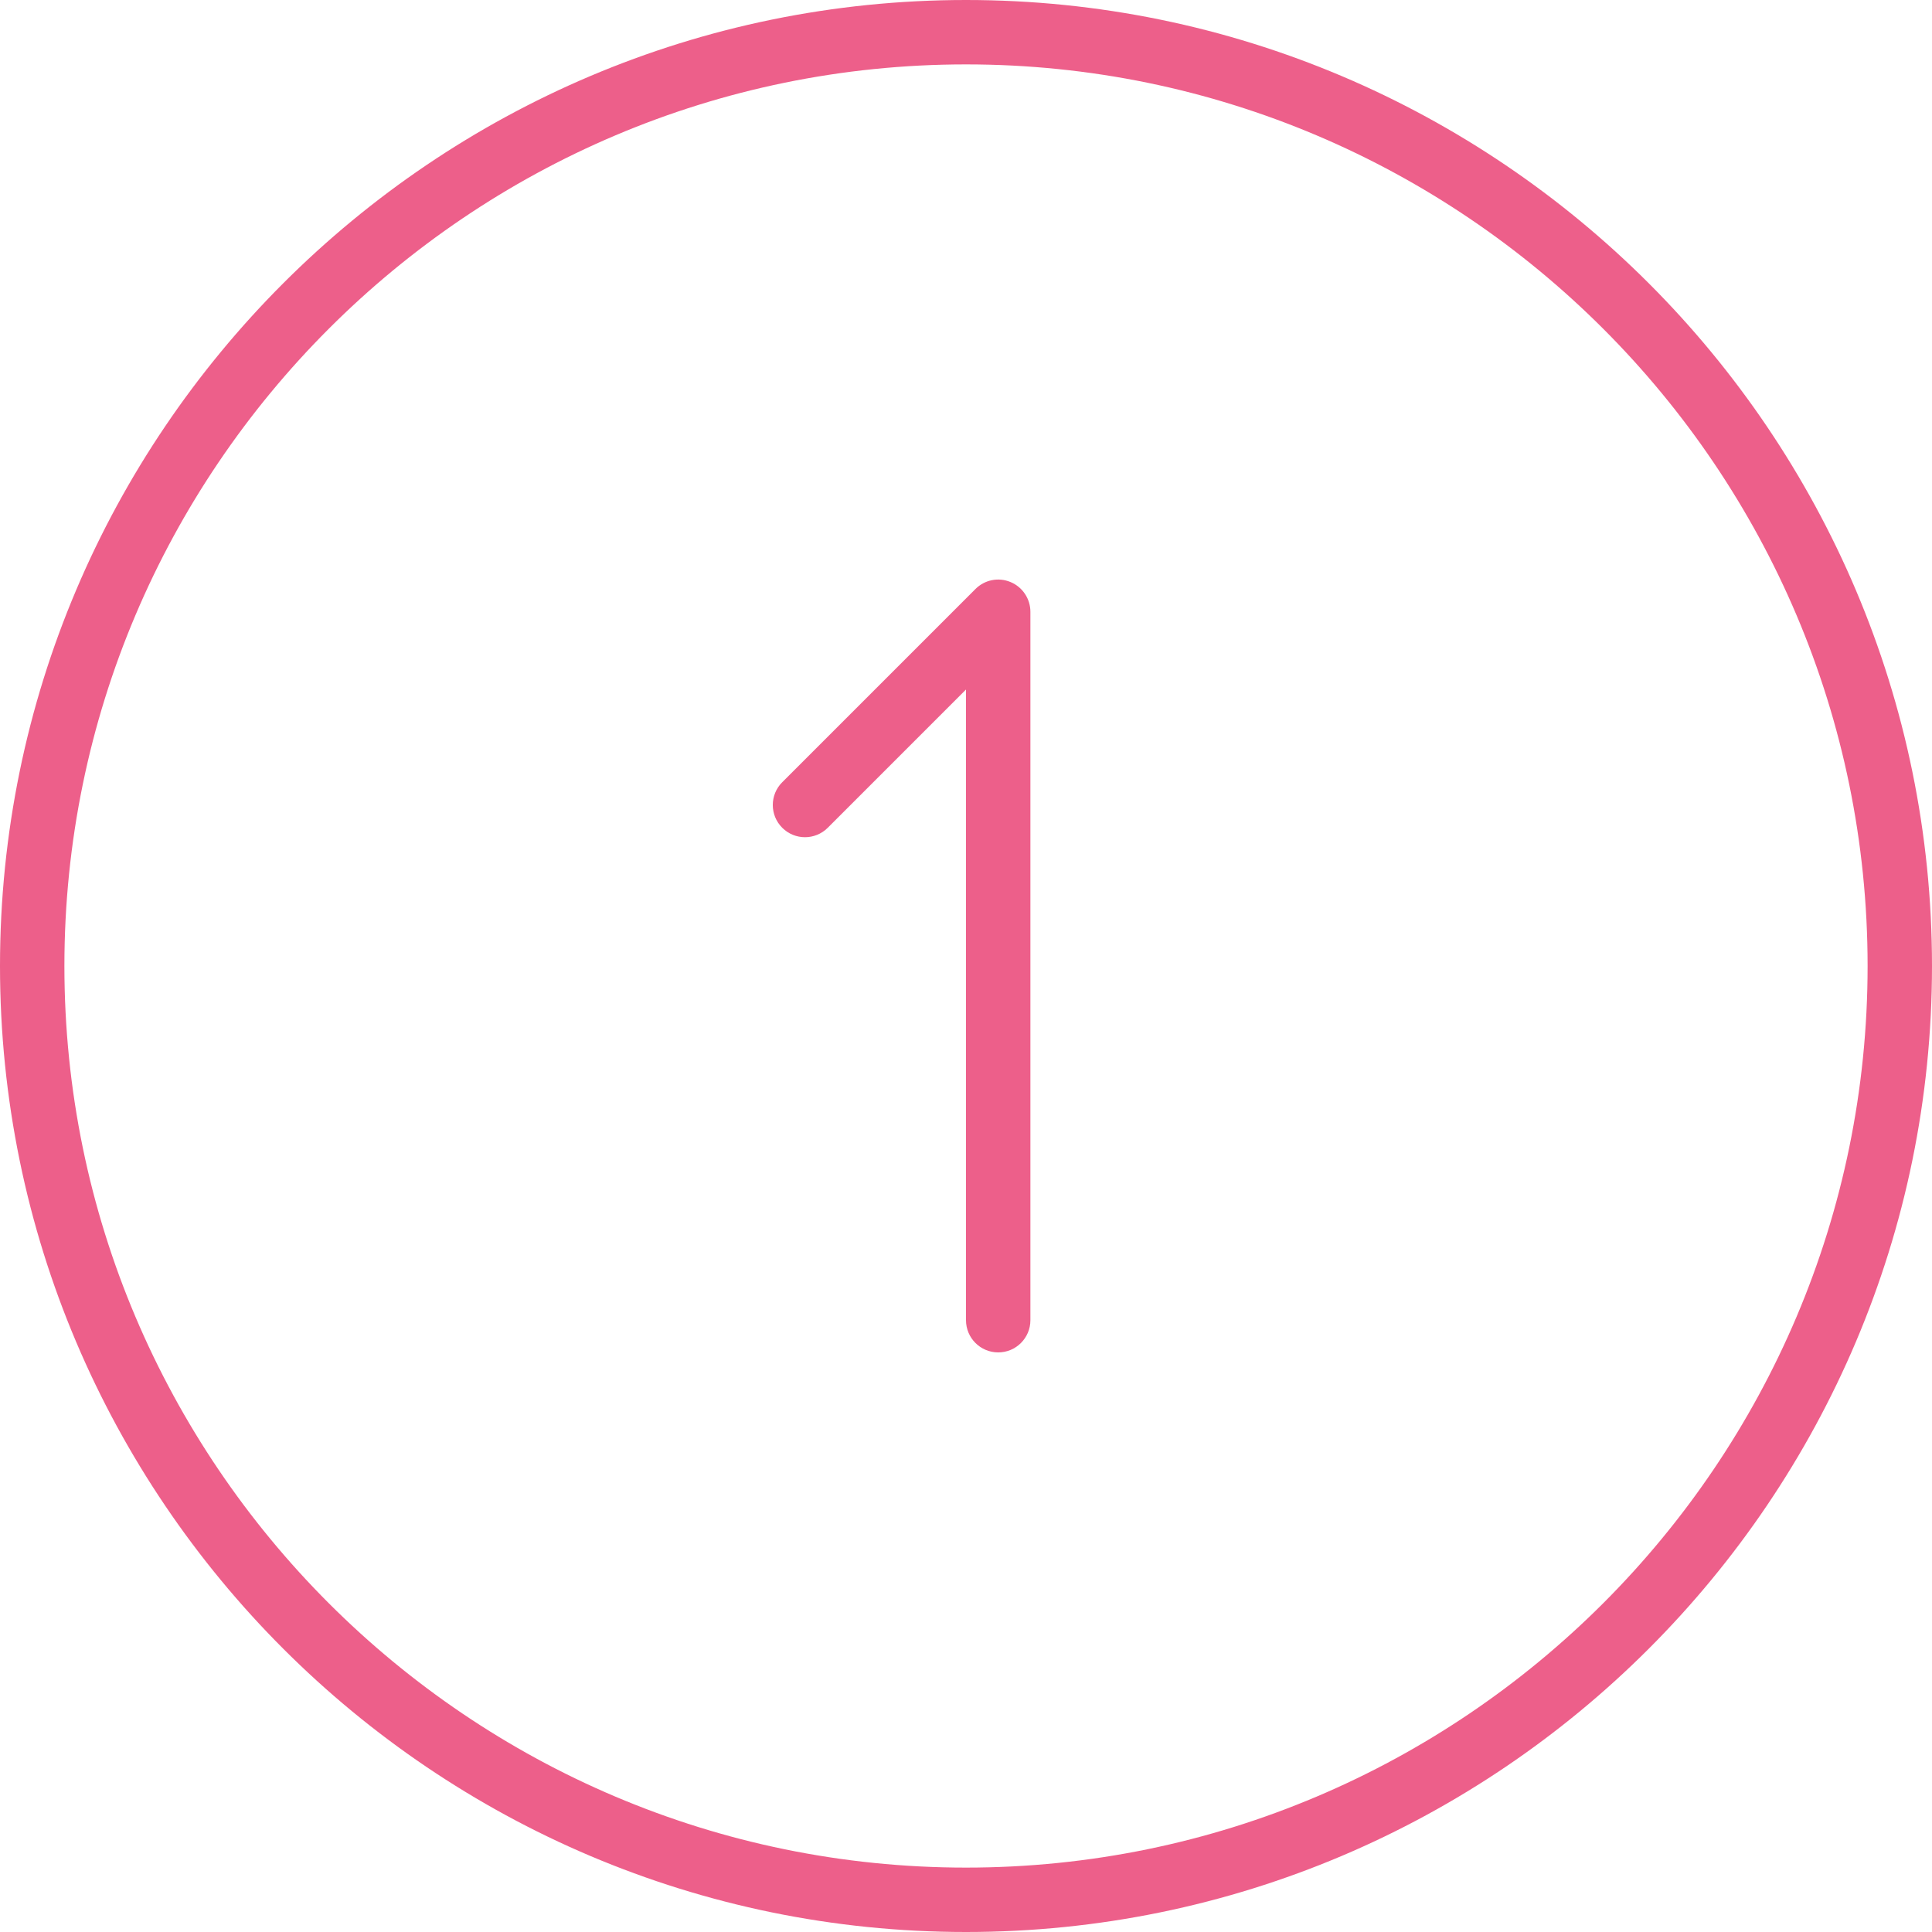
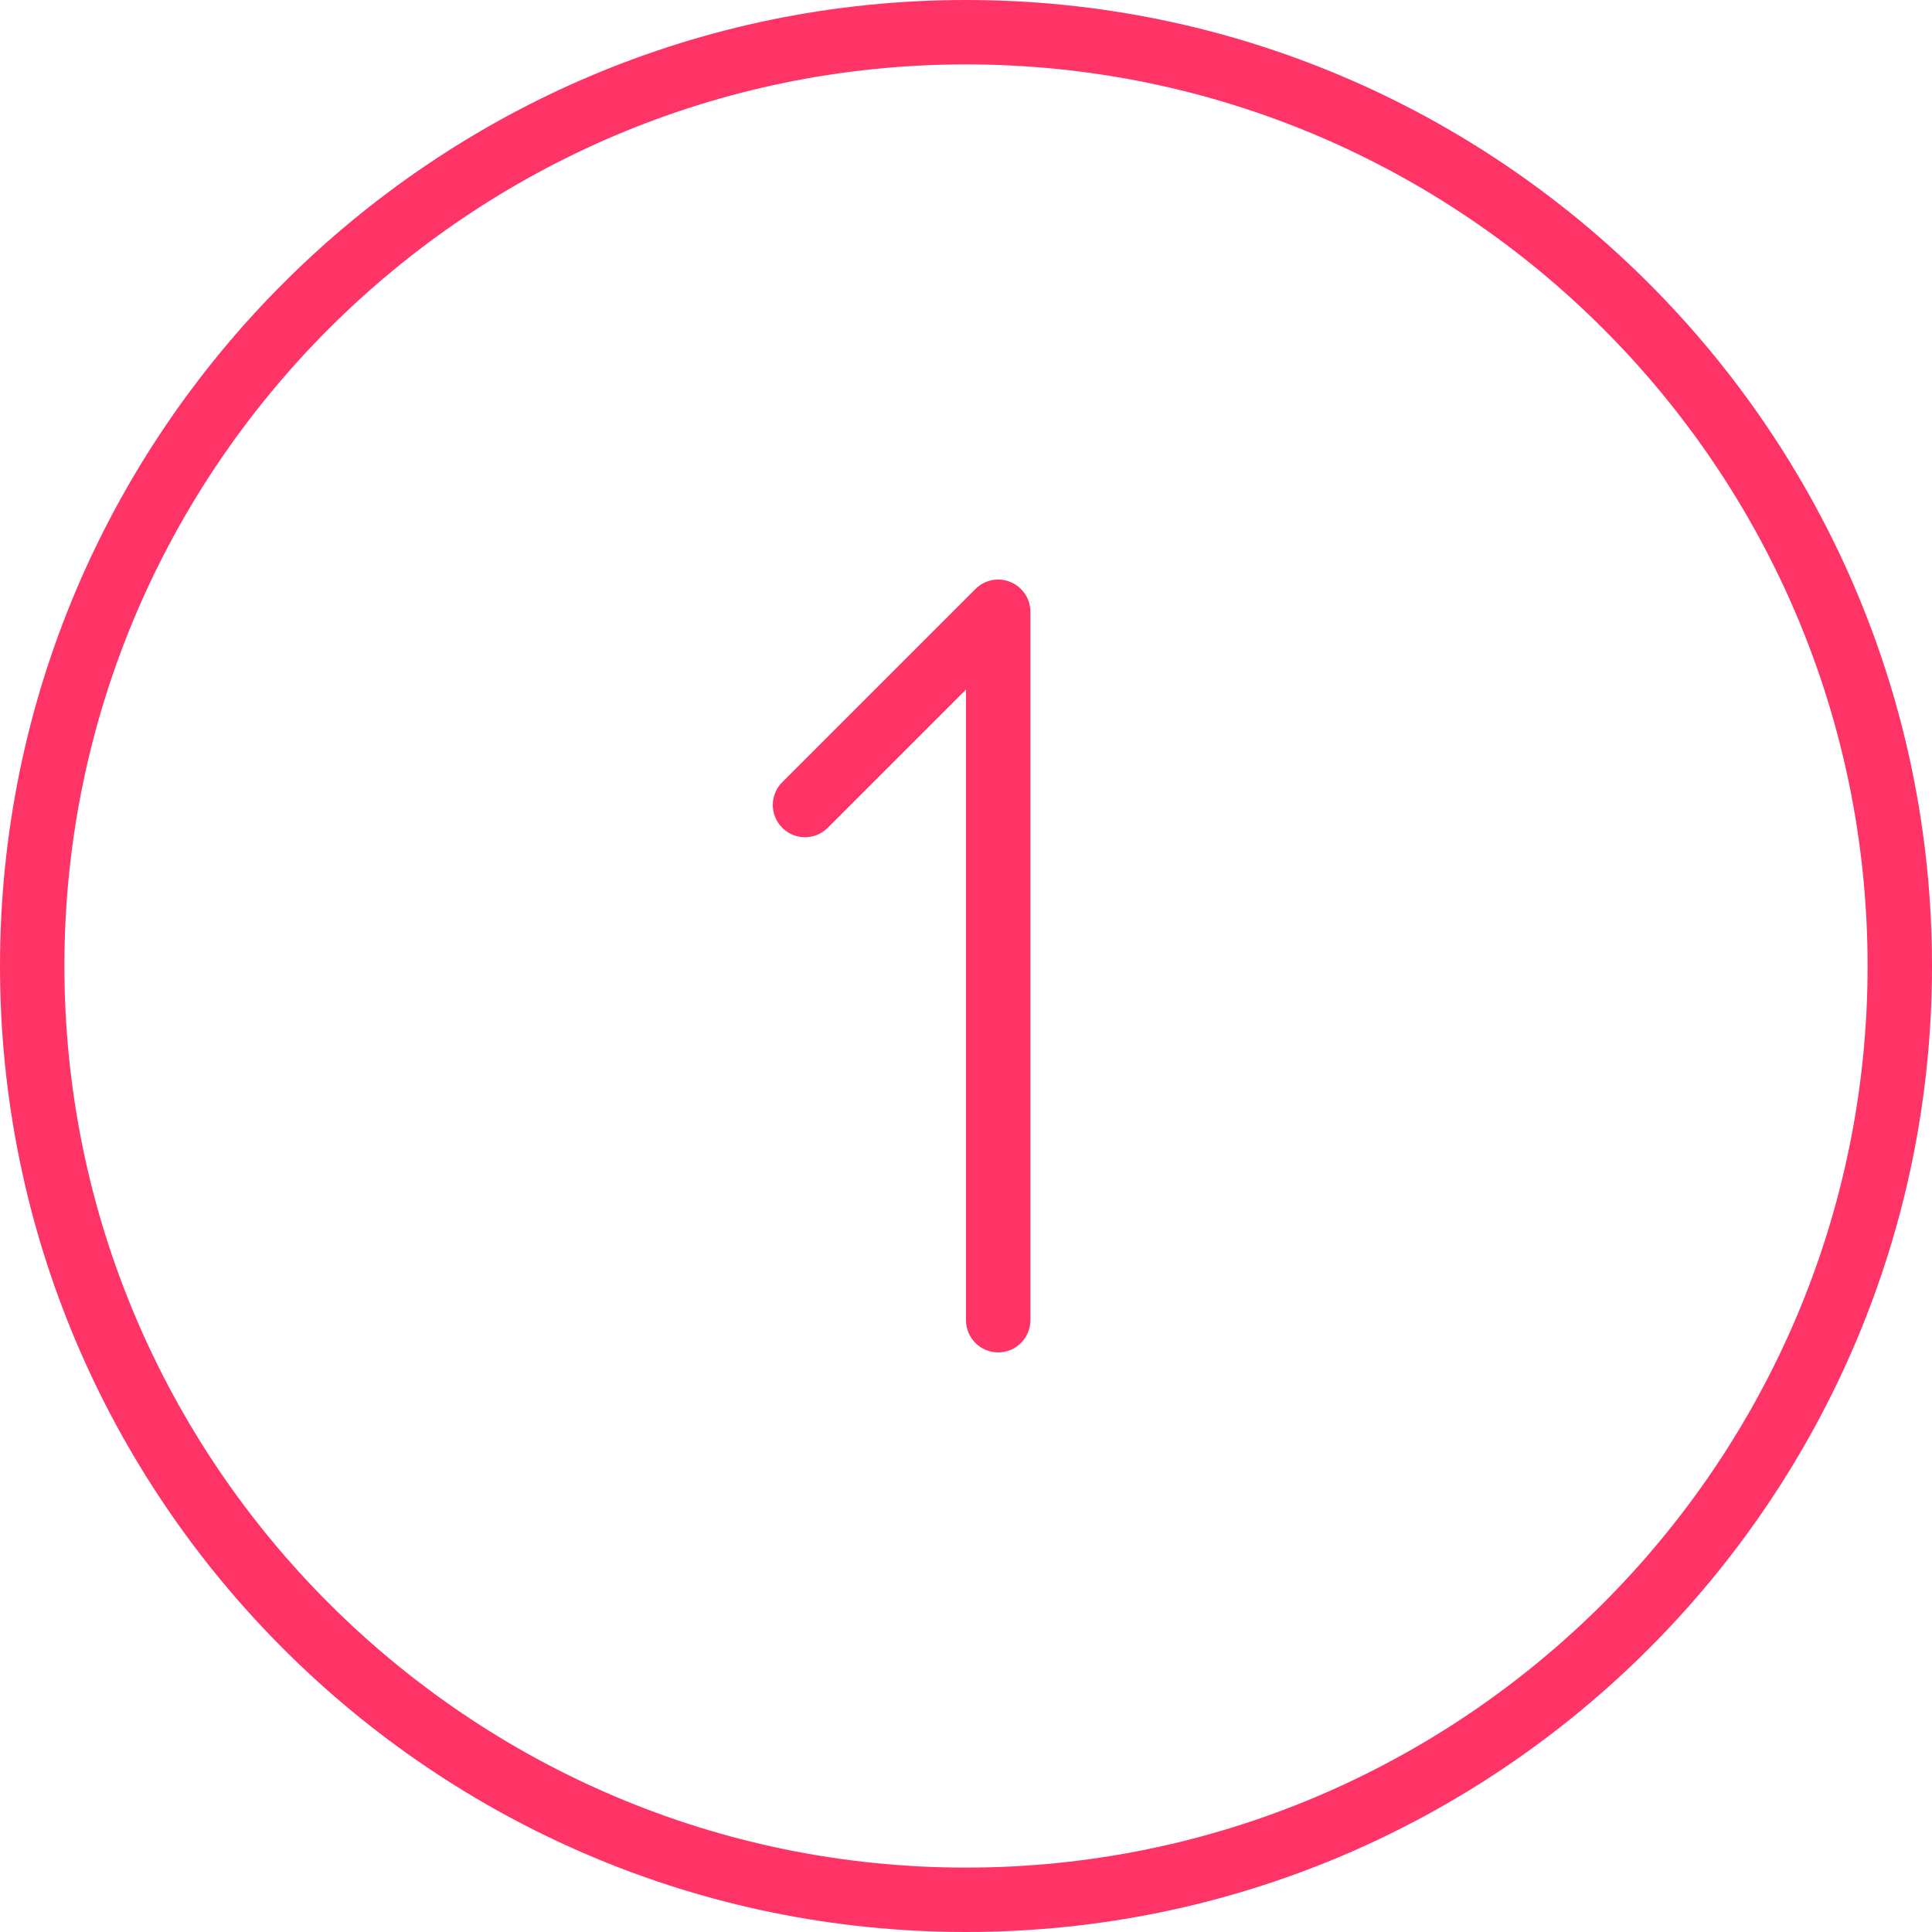
<svg xmlns="http://www.w3.org/2000/svg" height="128px" version="1.1" viewBox="0 0 60 60" width="128px">
  <defs />
  <g fill="none" fill-rule="evenodd" id="People" stroke="none" stroke-width="1">
-     <g fill="#ed5f8a" id="Icon-71">
+     <g fill="#fe3366" id="Icon-71">
      <path d="M32,19 L32,41 C32,41.553 31.552,42 31,42 C30.448,42 30,41.553 30,41 L30,21.414 L25.707,25.707 C25.316,26.098 24.684,26.098 24.293,25.707 C23.902,25.316 23.902,24.684 24.293,24.293 L30.293,18.293 C30.579,18.006 31.008,17.919 31.383,18.076 C31.756,18.23 32,18.596 32,19 M30,58 C14.561,58 2,45.439 2,30 C2,14.561 14.561,2 30,2 C45.439,2 58,14.561 58,30 C58,45.439 45.439,58 30,58 M30,0 C13.458,0 0,13.458 0,30 C0,46.542 13.458,60 30,60 C46.542,60 60,46.542 60,30 C60,13.458 46.542,0 30,0" id="number-one" />
    </g>
  </g>`
"}:lp0/Û       </svg>
